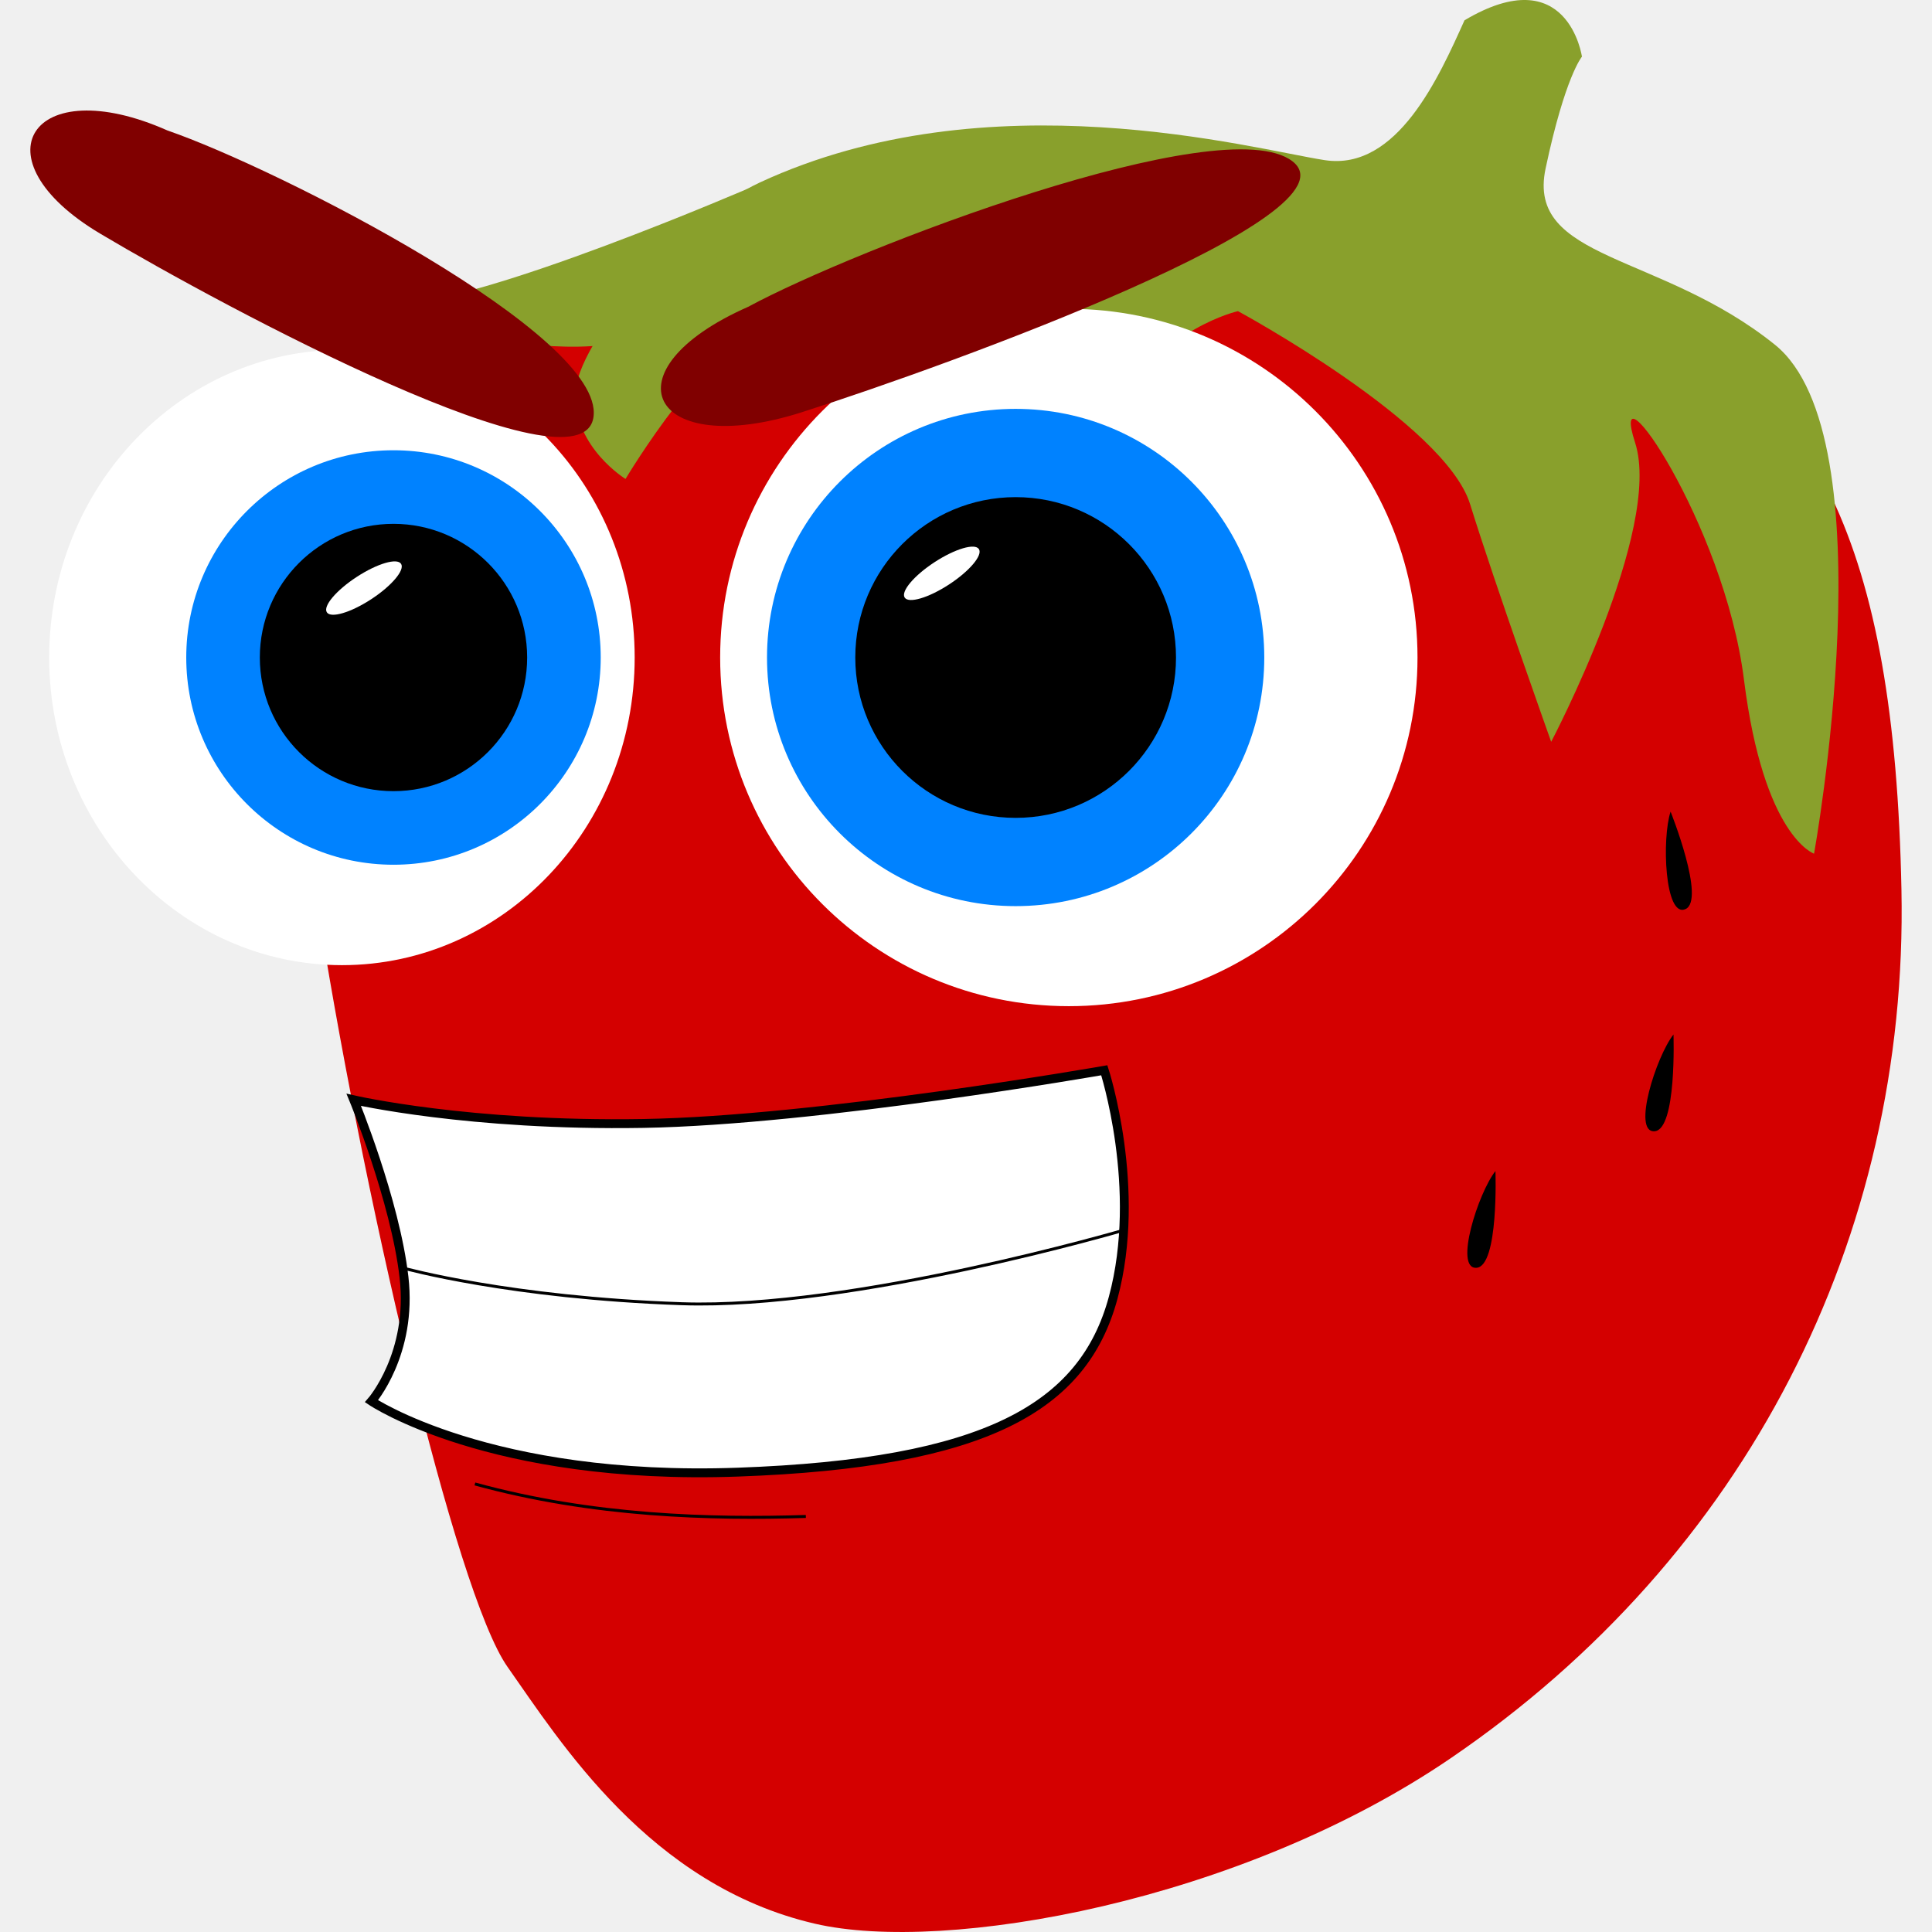
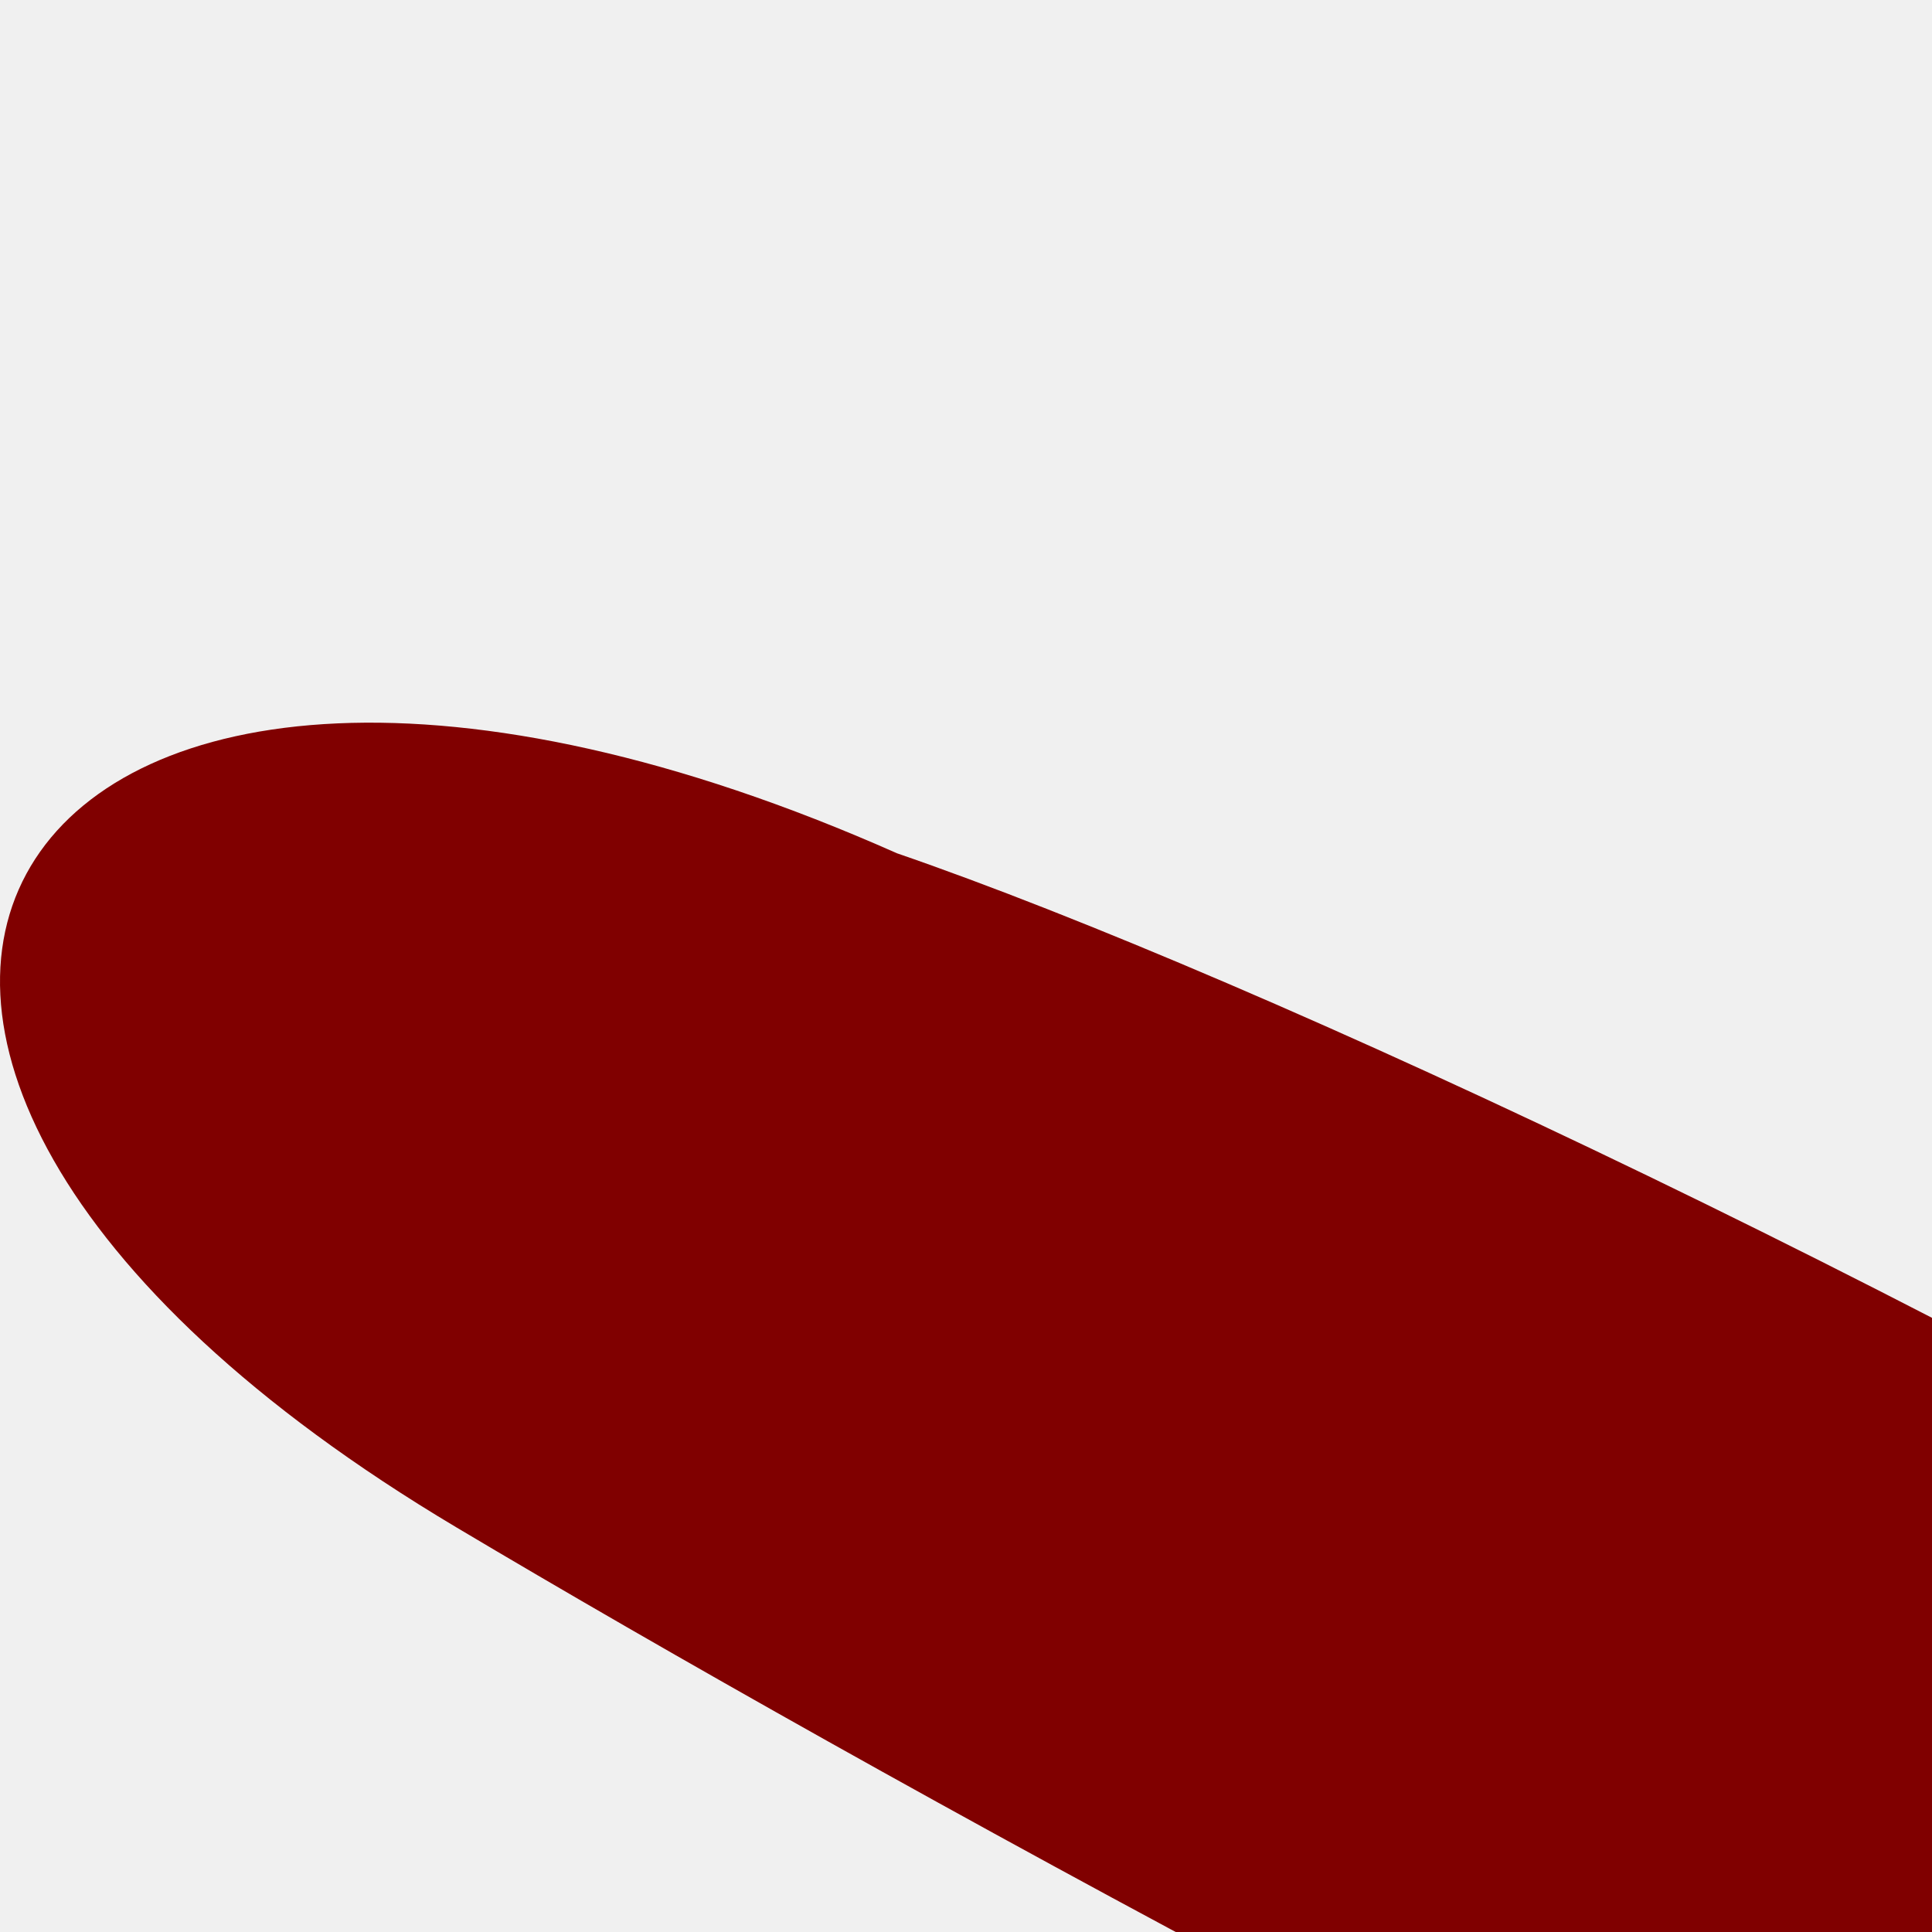
- <svg xmlns="http://www.w3.org/2000/svg" width="100px" height="100px" viewBox="0 0 633.304 653.837">
+ <svg xmlns="http://www.w3.org/2000/svg" width="100px" height="100px" viewBox="0 0 100 100">
  <g fill-rule="evenodd">
    <path d="M96.476 301.784c15.37 99.973 47.29 237.19 65.025 262.346 17.735 25.156 48.046 73.925 104.042 86.903 44.185 10.24 143.85-7.376 215.175-56.03 100.127-68.3 154.878-176.094 152.514-293.87-2.364-117.778-29.556-169.234-93.4-202.395-87.672-45.538-249.46-42.308-300.298-26.3-50.838 16.01-146.603 35.608-143.056 229.346z" fill="#d40000" />
    <path d="M485.354 6.873c-8.518 18.928-22.714 51.107-47.32 47.32-24.607-3.785-113.57-28.392-191.177 7.572-25.255 11.704-62.463 53.946-62.463 71.928s17.035 28.392 17.035 28.392 29.338-49.213 49.213-52.053c19.875-2.84 53 12.304 41.642 49.214-11.357 36.91-13.25 36.91-13.25 36.91s73.82-32.178 88.964-58.677c15.14-26.5 40.695-32.18 40.695-32.18s70.034 37.857 78.552 65.303c8.518 27.446 27.446 80.445 27.446 80.445s37.857-71.927 28.393-101.266c-9.465-29.34 30.16 26.975 36.847 80.21 6.688 53.235 23.723 58.913 23.723 58.913s25.553-141.016-13.25-172.248c-38.803-31.23-84.23-28.392-77.606-59.624 6.625-31.232 12.304-37.856 12.304-37.856s-4.732-33.125-39.75-12.304z" fill="#89a02c" />
    <path d="M245.174 62.843s-94.105 40.76-121.102 39.69c-26.998-1.07 65.928 28.17 88.98 7.228 23.055-20.94 32.122-46.917 32.122-46.917z" fill="#89a02c" />
    <path d="M555.104 274.68s12 30 5 33-8-24-5-33zM556.082 350.097s1.16 32.29-6.44 32.75c-7.603.458.576-25.293 6.44-32.75zM495.83 396.304s1.16 32.29-6.442 32.75c-7.602.458.578-25.293 6.442-32.75z" />
  </g>
  <g transform="matrix(-1 0 0 1 545.727 -229.68)">
    <circle cx="194.274" cy="452.194" r="118" fill="#fff" fill-rule="evenodd" />
    <circle cx="212.274" cy="452.194" r="84.143" fill="#0082ff" fill-rule="evenodd" />
    <circle cx="212.274" cy="452.194" r="54.27" fill-rule="evenodd" />
    <ellipse cx="440.274" cy="452.194" rx="99.07" ry="104.12" fill="#fff" fill-rule="evenodd" />
    <circle cx="422.828" cy="452.194" r="70.135" fill="#0082ff" fill-rule="evenodd" />
    <circle cx="422.828" cy="452.194" r="45.235" fill-rule="evenodd" />
    <ellipse transform="rotate(33.16)" ry="4.5" rx="15" cy="122.14" cx="596.825" fill="#fff" />
    <ellipse transform="rotate(33.16)" ry="4.5" rx="15" cy="224.925" cx="430.387" fill="#fff" />
    <path d="M302.774 333.502c-36.272-19.617-160.623-67.376-184.17-49.244-23.547 18.132 114.8 68.587 166.063 84.94 51.263 16.353 66.982-14.136 18.107-35.696zM499.302 273.845c-37.44 12.89-148.01 69.277-144.162 96.957 3.847 27.68 124.42-36.73 166.958-62.062 42.54-25.332 23.205-55.312-22.796-34.895z" fill="maroon" fill-rule="evenodd" />
    <path d="M436.274 601.887s-39 9-98 8-156-18-156-18-13 40-3 77 43 56 127 59 124-24 124-24-14-16-11-42 17-60 17-60z" fill="#fff" fill-rule="evenodd" stroke="#000" stroke-width="3" />
    <path d="M419.274 658.887s-36 10-94 12-150-25-150-25M395.274 731.887c-40 11-80 12-112 11" fill="none" stroke="#000" />
  </g>
</svg>
